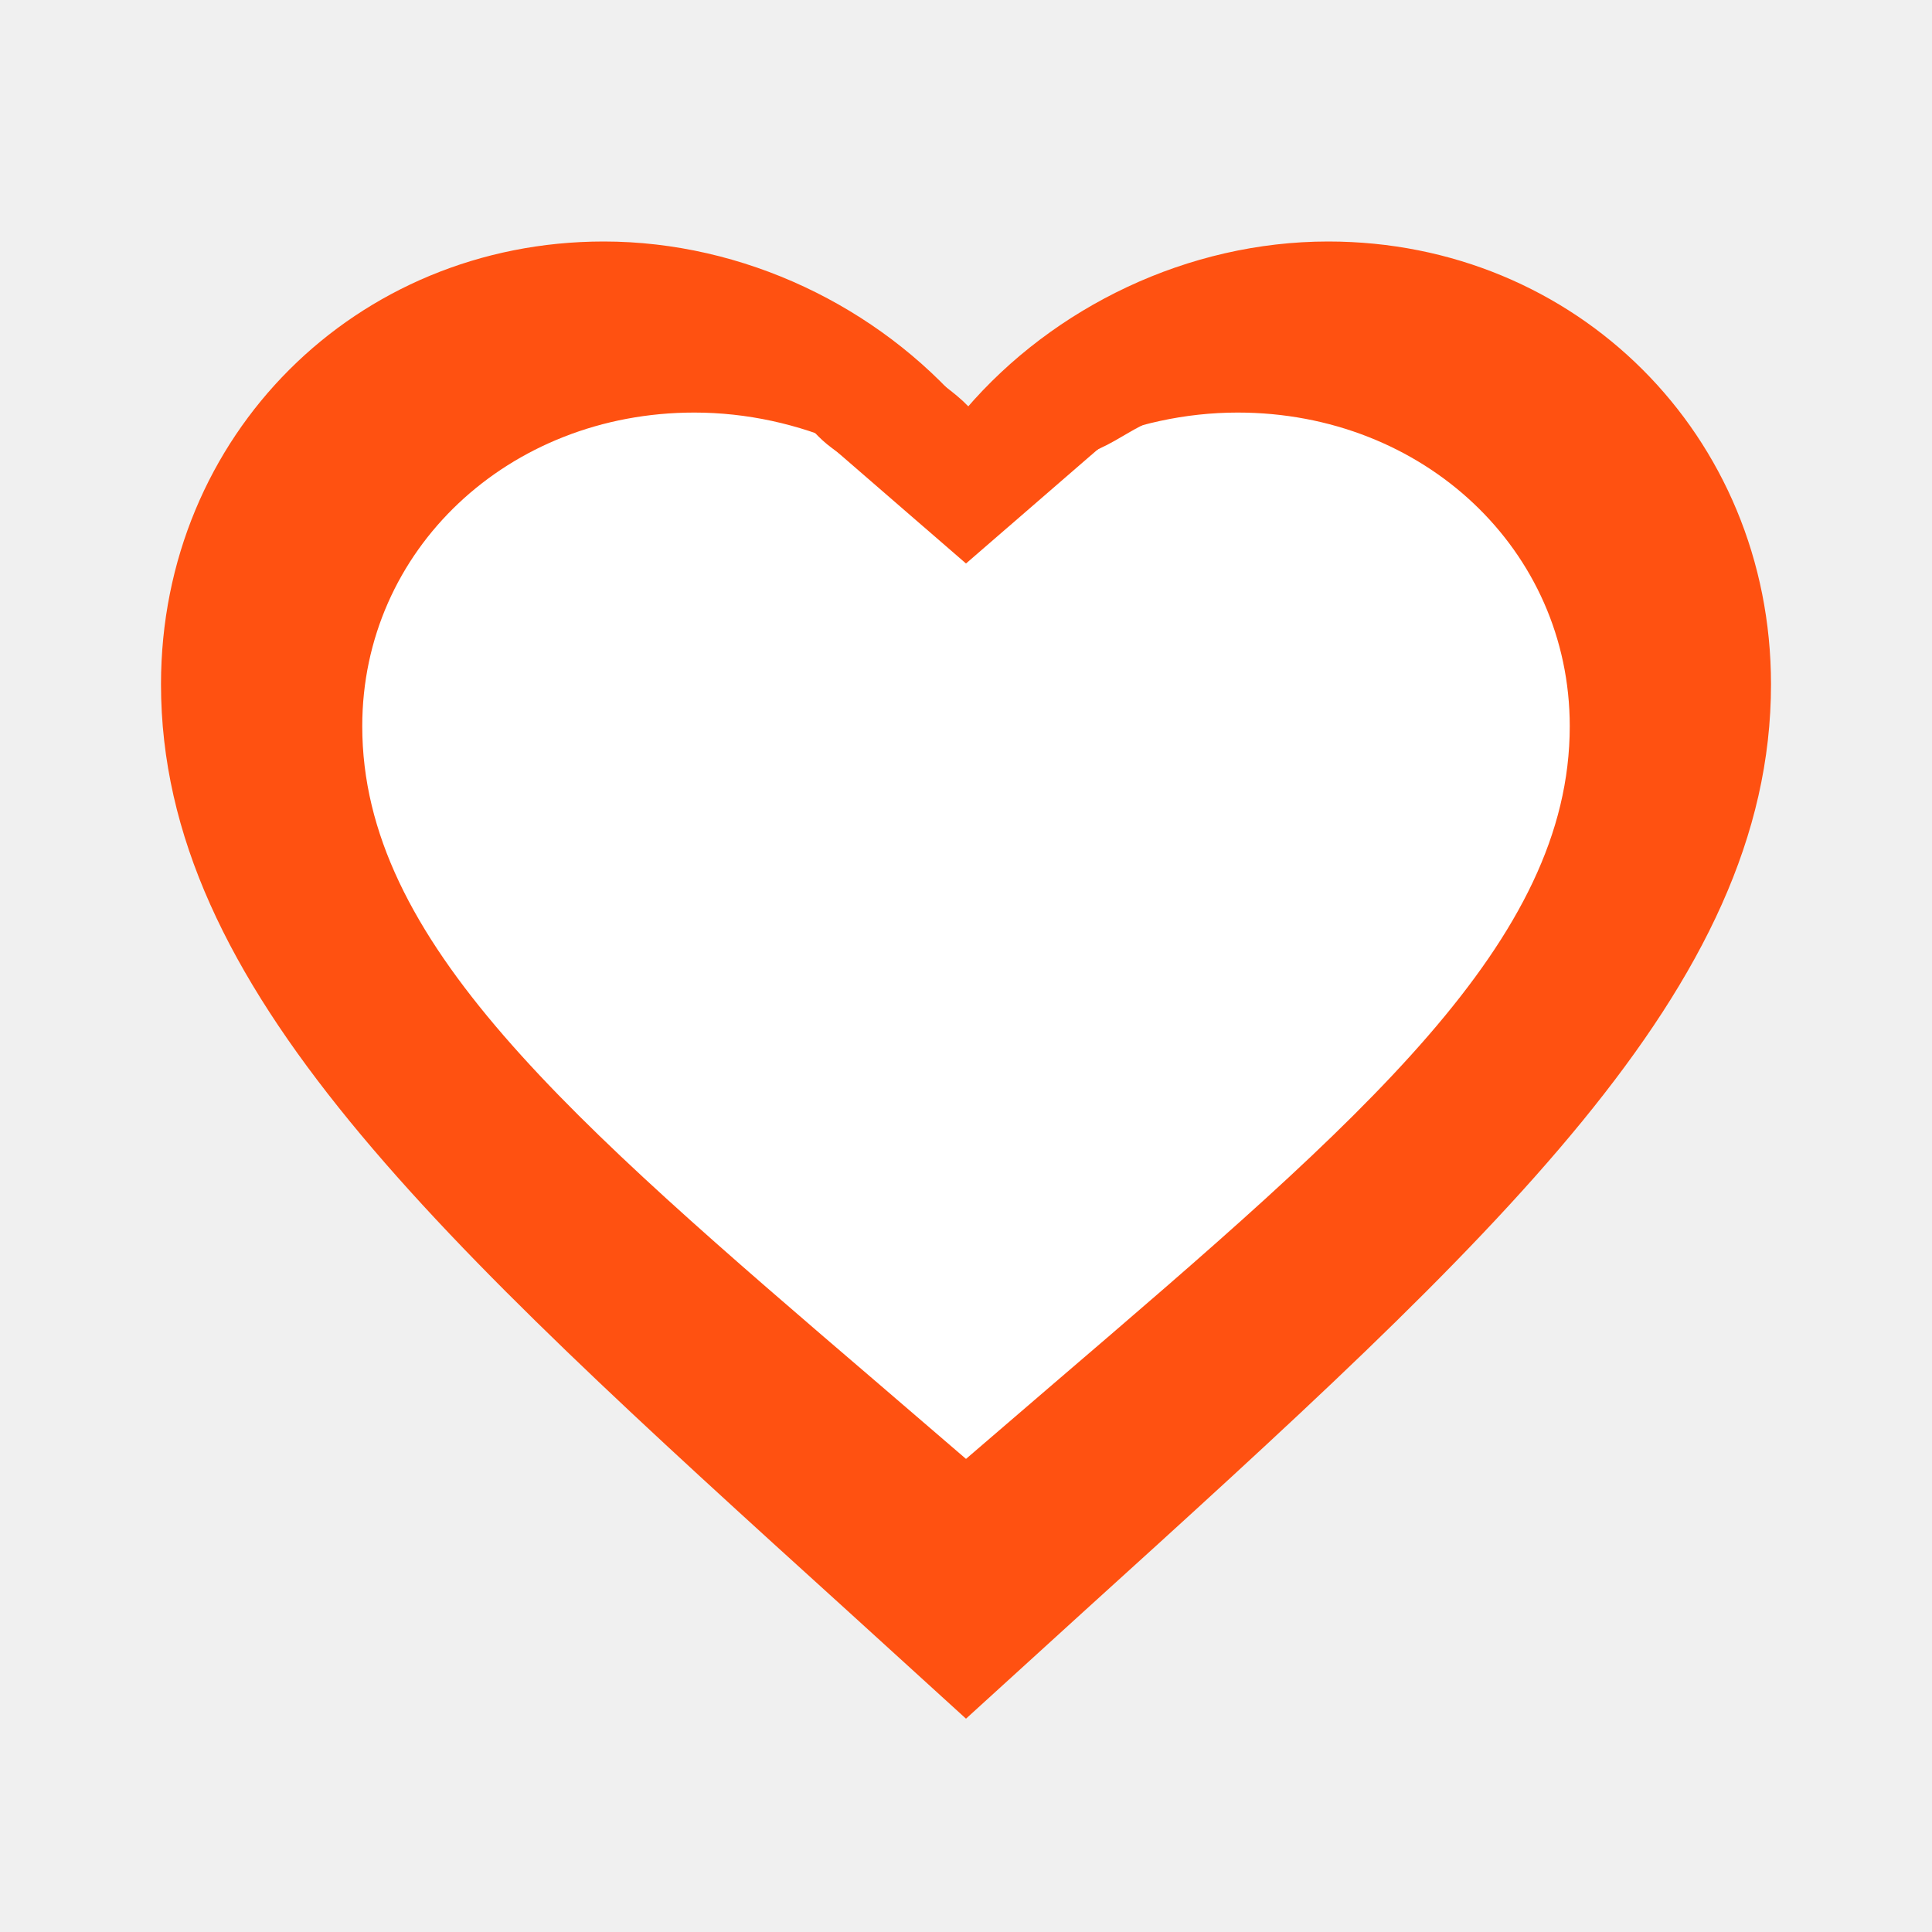
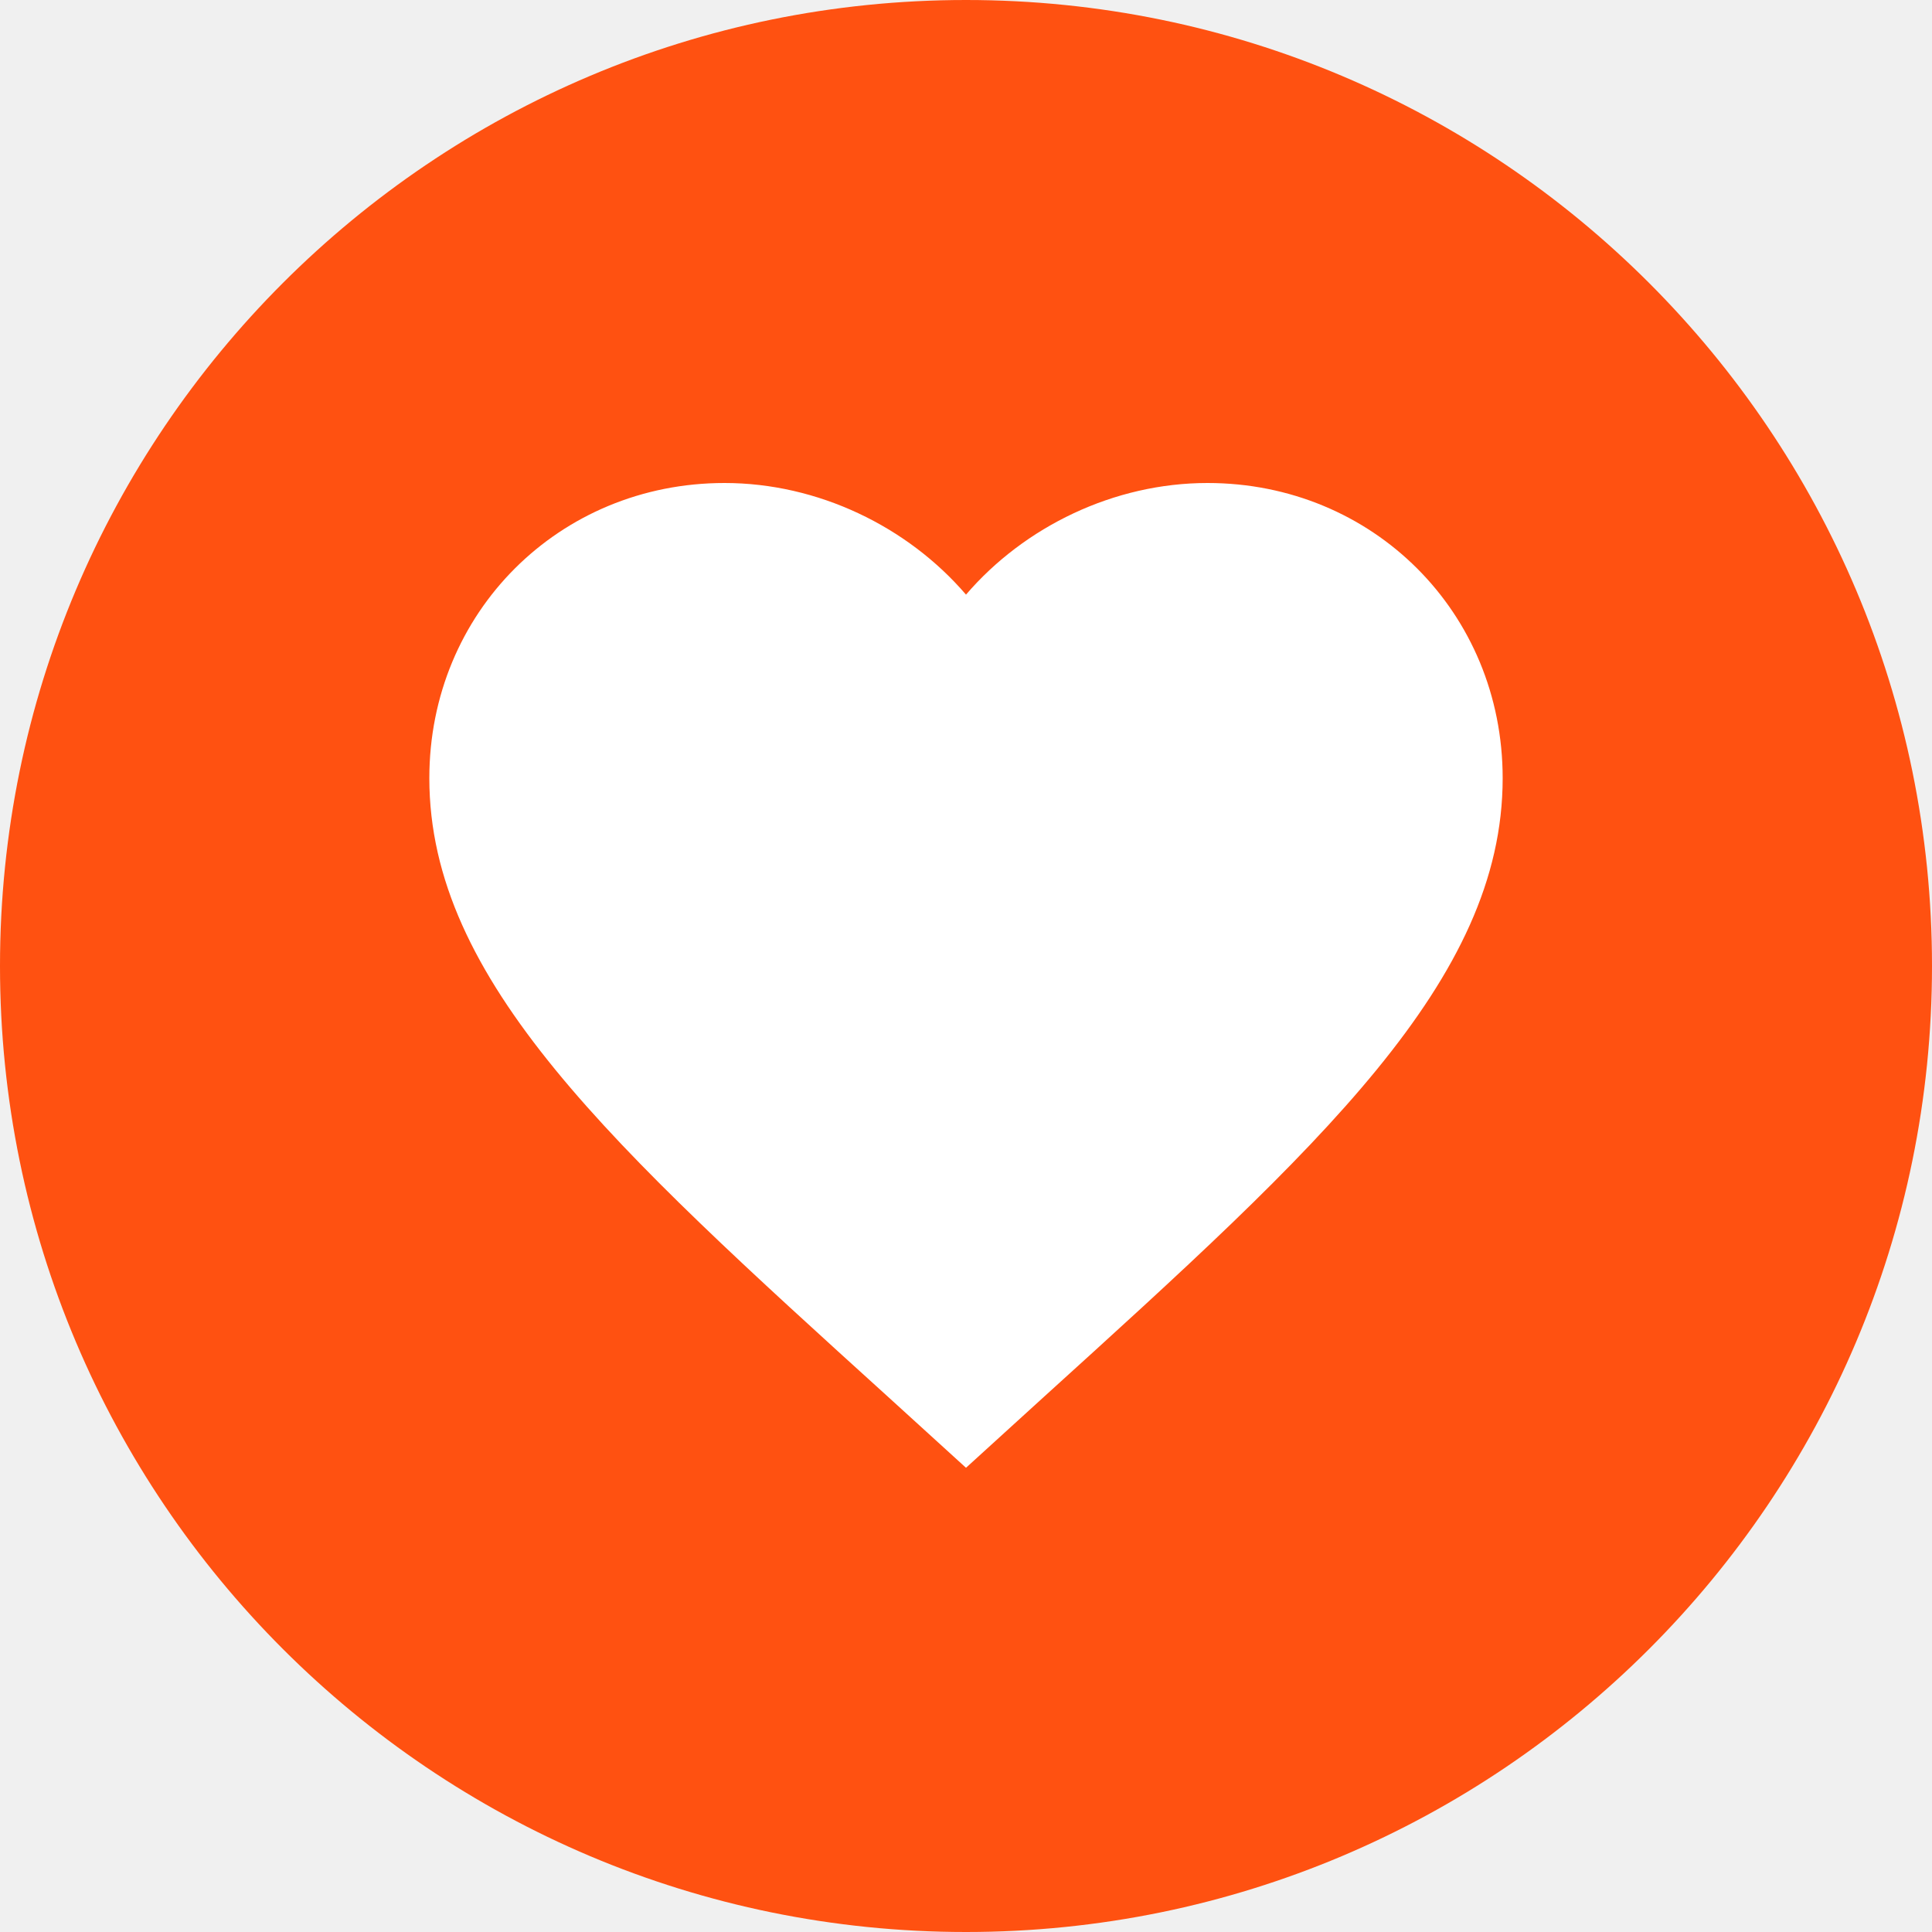
- <svg xmlns="http://www.w3.org/2000/svg" width="24" height="24" viewBox="0 0 24 24" fill="none">
-   <path d="M12 21.35L10.55 20.03C5.4 15.36 2 12.27 2 8.5C2 5.41 4.42 3 7.5 3C9.24 3 10.91 3.81 12 5.08C13.09 3.81 14.76 3 16.5 3C19.58 3 22 5.41 22 8.5C22 12.27 18.6 15.36 13.45 20.03L12 21.35Z" fill="#FF5111" />
-   <path d="M12 18.123L10.912 17.188C7.05 13.88 4.5 11.691 4.5 9.021C4.5 6.832 6.315 5.125 8.625 5.125C9.93 5.125 11.182 5.699 12 6.598C12.818 5.699 14.07 5.125 15.375 5.125C17.685 5.125 19.5 6.832 19.5 9.021C19.5 11.691 16.95 13.88 13.088 17.188L12 18.123Z" fill="white" />
-   <path d="M12 7L10.268 5.5H13.732L12 7Z" fill="#FF5111" />
-   <path d="M11.399 5.545C11.309 5.449 11.152 5.426 11.077 5.307C11.024 5.221 10.892 5.151 10.814 5.089C10.743 5.032 10.64 4.968 10.586 4.9C10.509 4.804 10.342 4.779 10.288 4.672" stroke="#FF5111" stroke-linecap="round" />
-   <path d="M11.777 5.528C11.661 5.35 11.477 5.232 11.311 5.102C11.248 5.054 11.122 5.05 11.047 5.027C10.993 5.011 10.917 4.992 10.864 4.992" stroke="#FF5111" stroke-linecap="round" />
-   <path d="M11.301 5.449C11.243 5.444 11.177 5.38 11.127 5.35C11.08 5.323 11.03 5.291 10.983 5.266C10.915 5.23 10.82 5.137 10.781 5.072C10.762 5.041 10.716 5.005 10.69 4.978C10.638 4.922 10.611 4.833 10.547 4.79C10.461 4.733 10.331 4.693 10.234 4.66C10.154 4.633 10.259 4.751 10.274 4.775C10.31 4.837 10.376 4.865 10.437 4.894C10.71 5.023 10.947 5.202 11.166 5.414C11.193 5.439 11.27 5.516 11.244 5.491C11.163 5.415 11.092 5.347 10.992 5.295C10.863 5.228 10.77 5.116 10.646 5.048C10.562 5.002 10.495 4.895 10.404 4.87C10.334 4.85 10.447 4.992 10.454 5C10.498 5.045 10.542 5.092 10.591 5.132C10.655 5.184 10.721 5.227 10.789 5.271C10.898 5.341 11.038 5.458 11.162 5.489" stroke="#FF5111" stroke-linecap="round" />
-   <path d="M13.066 5.25C13.17 5.188 13.269 5.097 13.364 5.023C13.393 5 13.471 4.944 13.404 5.012C13.361 5.054 13.328 5.105 13.285 5.148C13.259 5.174 13.195 5.201 13.187 5.24C13.18 5.271 13.402 5.14 13.44 5.123C13.666 5.021 13.881 4.853 14.118 4.773" stroke="#FF5111" stroke-linecap="round" />
+ <svg xmlns="http://www.w3.org/2000/svg" width="36" height="36" viewBox="0 0 36 36" fill="none">
+   <circle cx="18" cy="18" r="18" fill="#FF5111" />
+   <path d="M18 27.35L16.55 26.03C11.4 21.36 8 18.27 8 14.5C8 11.41 10.42 9 13.5 9C15.24 9 16.91 9.81 18 11.08C19.09 9.81 20.76 9 22.5 9C25.58 9 28 11.41 28 14.5C28 18.27 24.6 21.36 19.45 26.03L18 27.35Z" fill="white" />
</svg>
